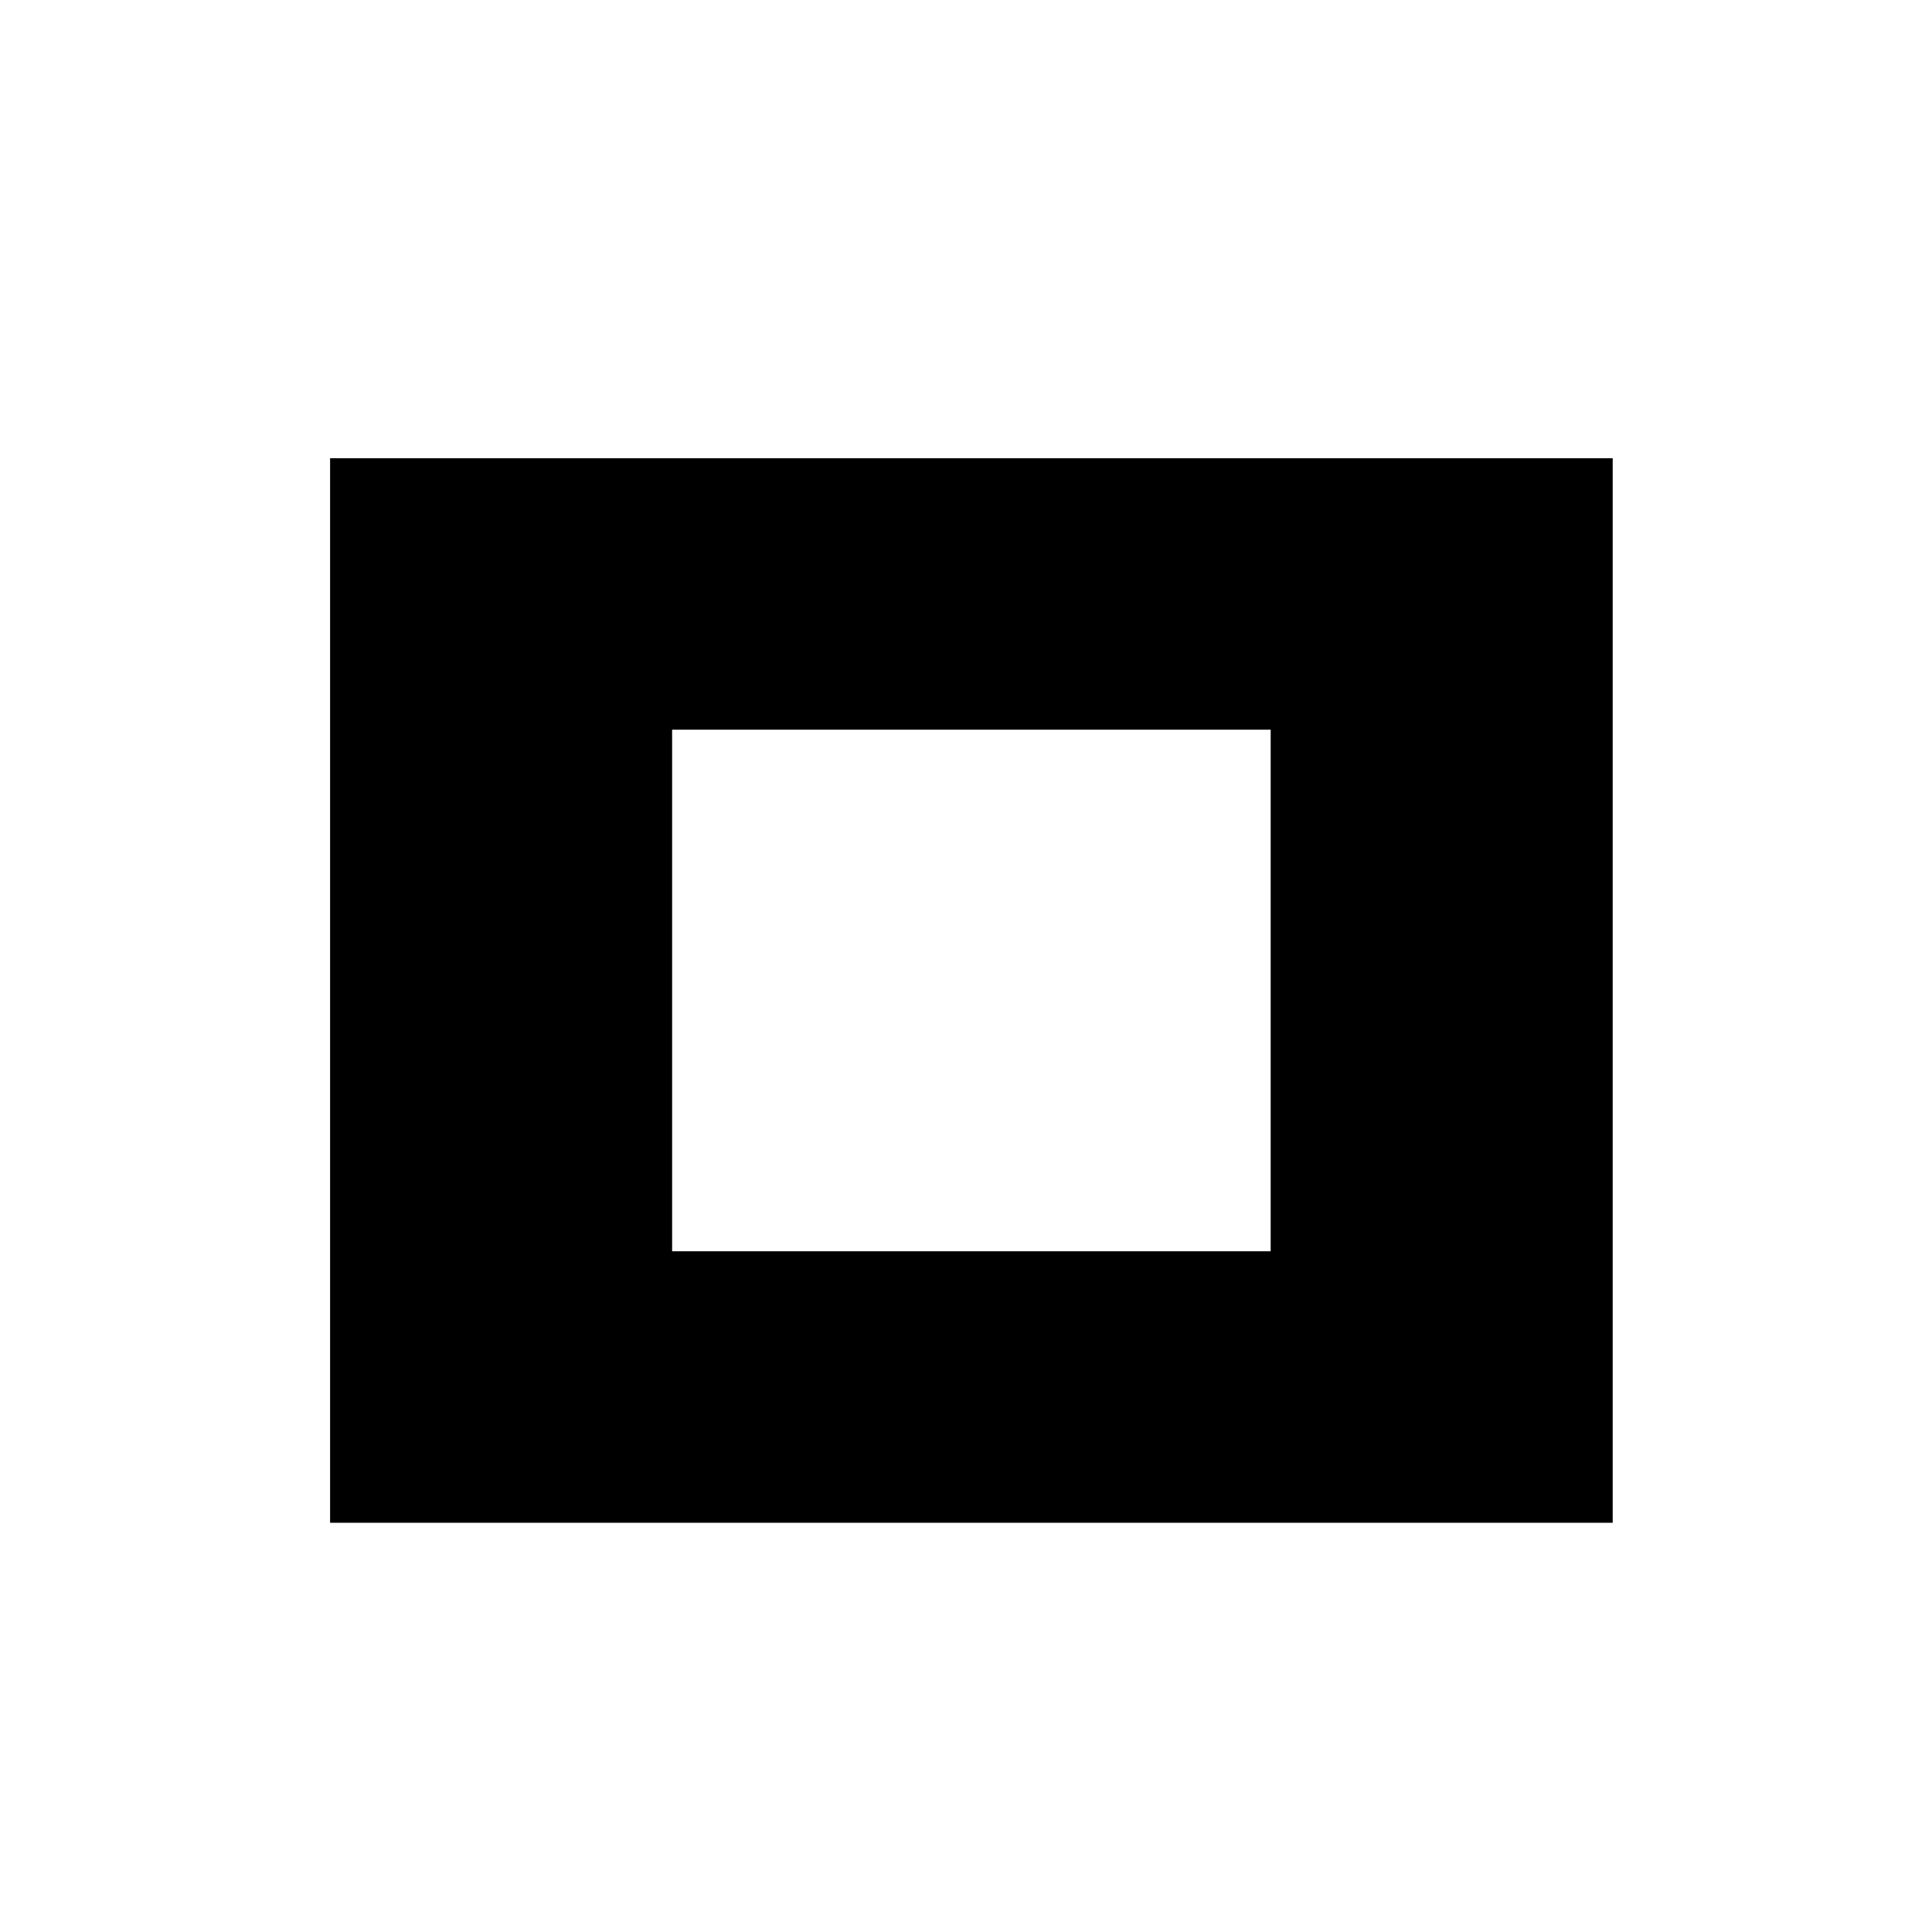
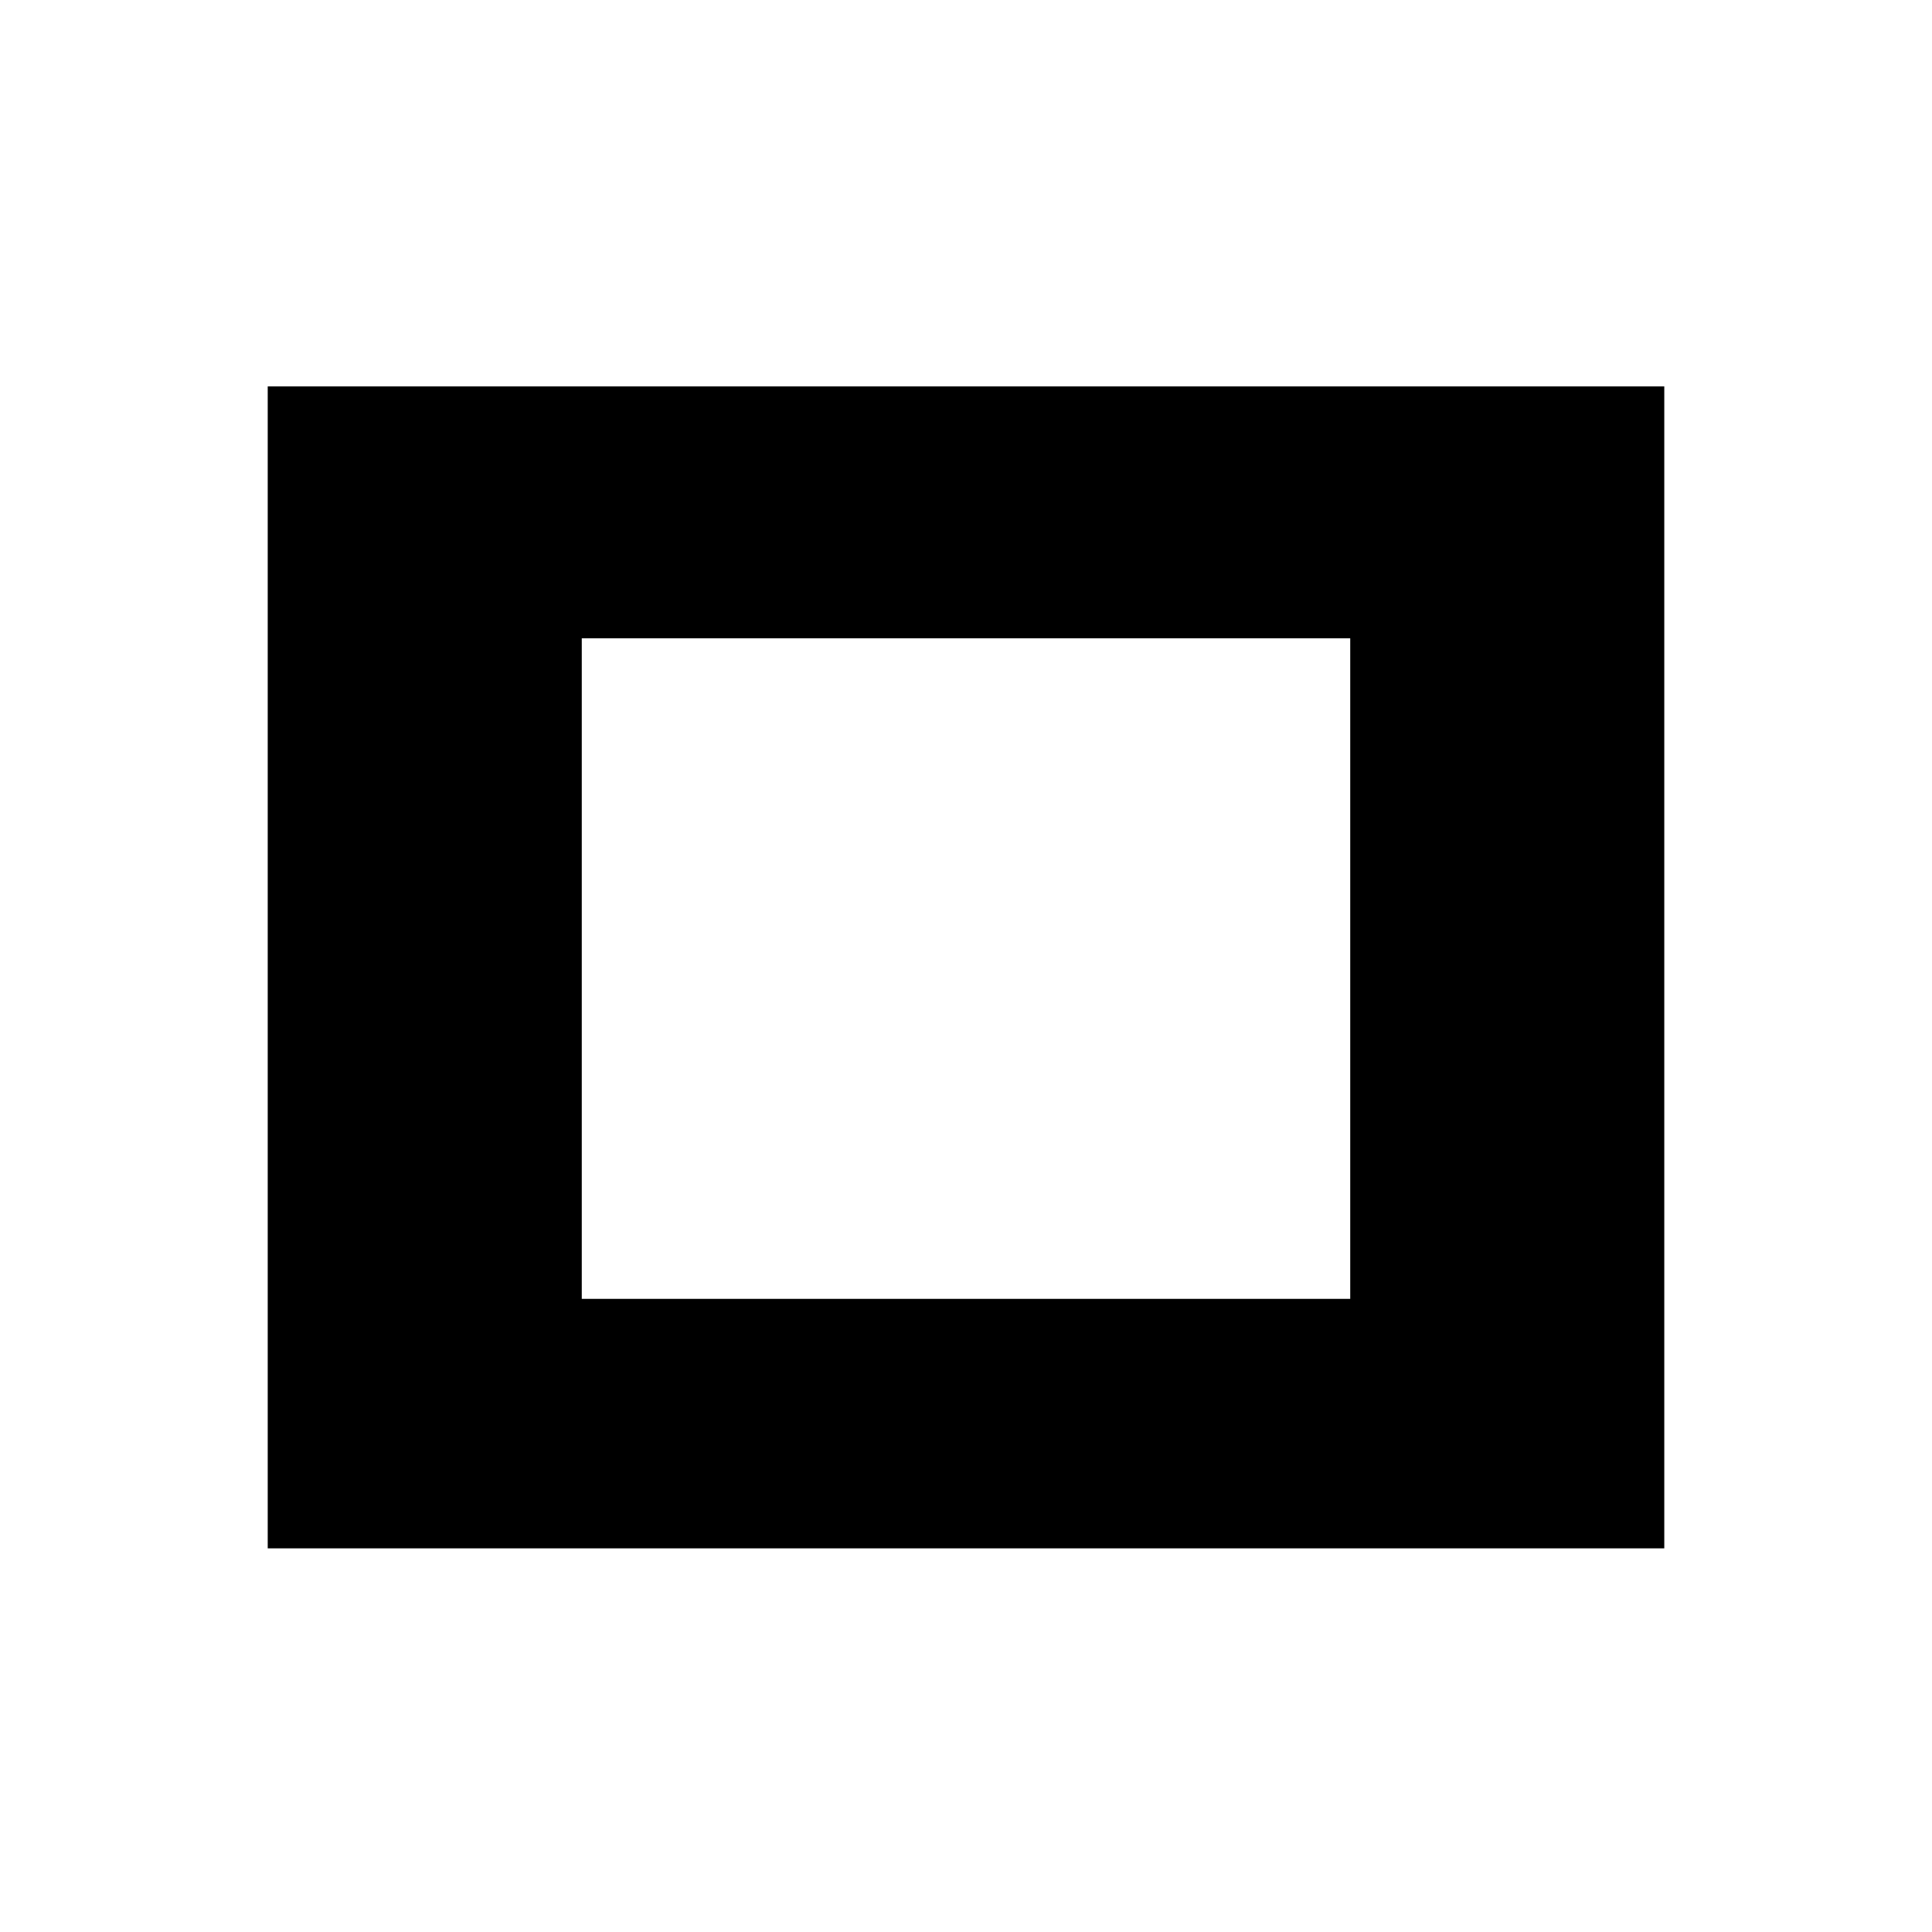
- <svg xmlns="http://www.w3.org/2000/svg" id="_레이어_1" data-name="레이어 1" viewBox="0 0 700 700">
-   <path d="m584.31,166.02v385.71H119.6V166.02h464.71Zm-340.79,98.36v188.98h216.87v-188.98h-216.87Z" />
+ <svg xmlns="http://www.w3.org/2000/svg" width="700" height="700" viewBox="0 0 700 700" fill="none">
+   <path d="M97 140H603V561H97V140ZM489.215 231.26H210.785V470.601H489.215V231.26Z" fill="black" />
</svg>
